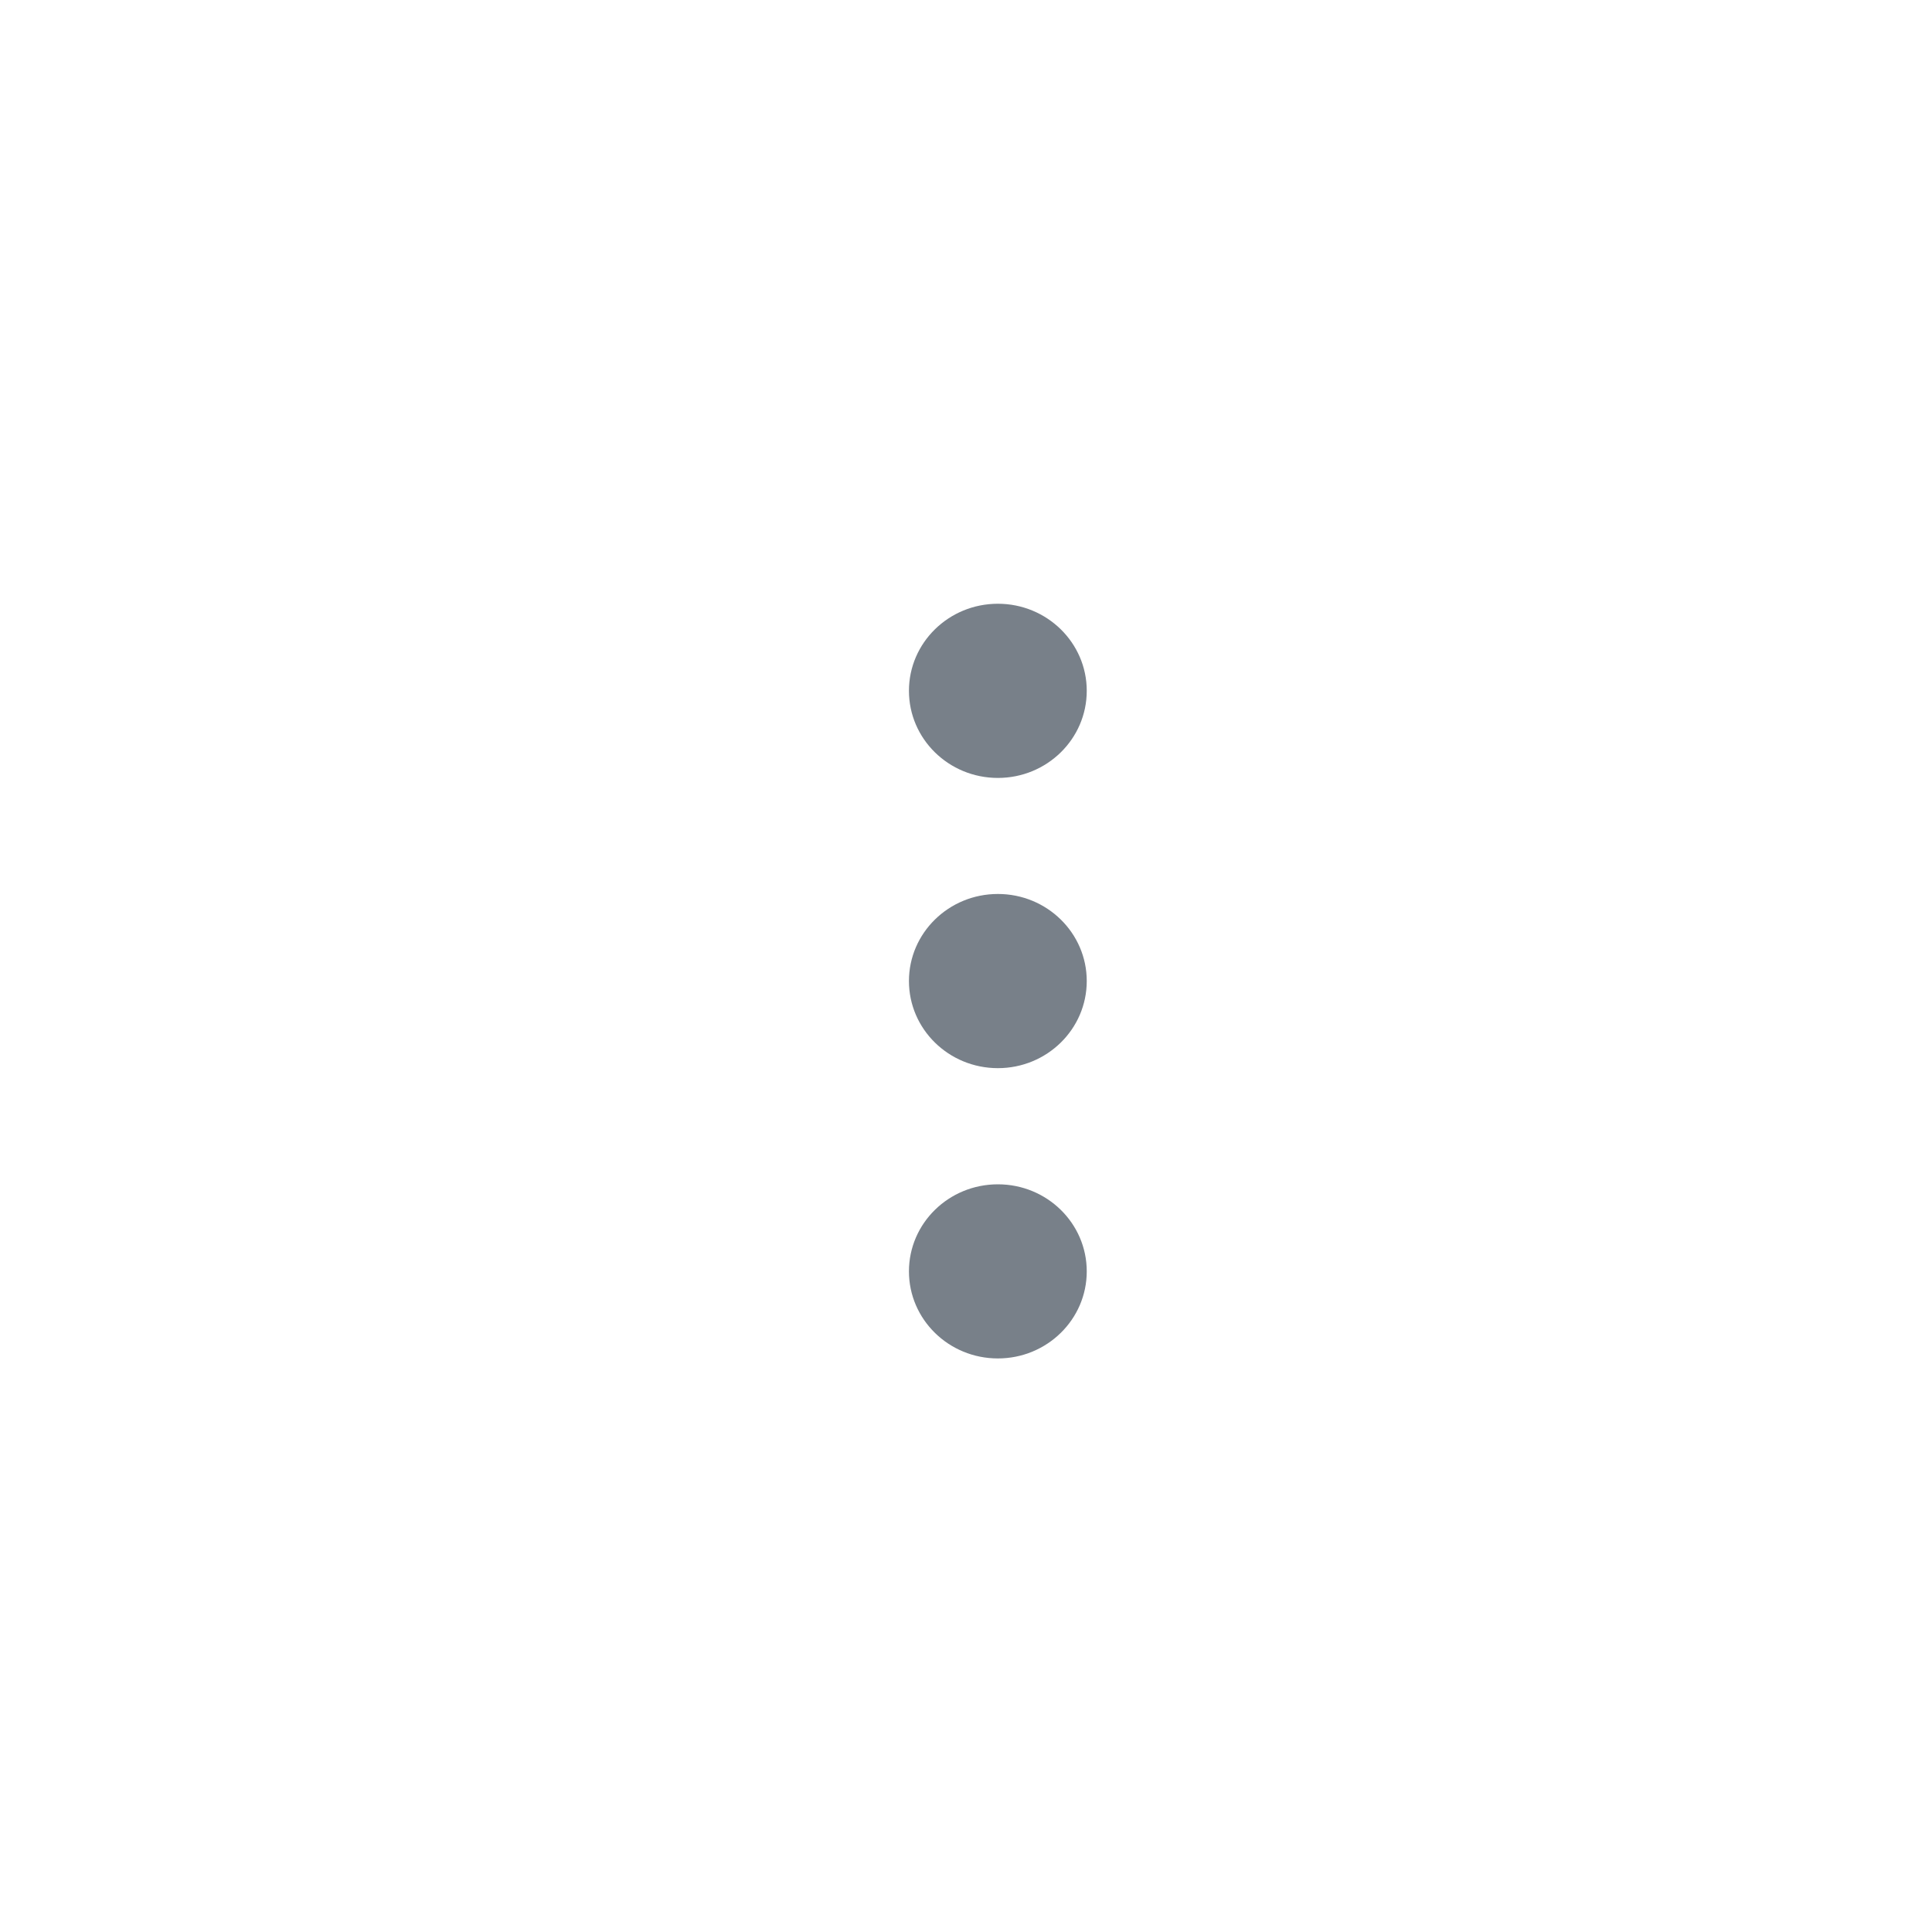
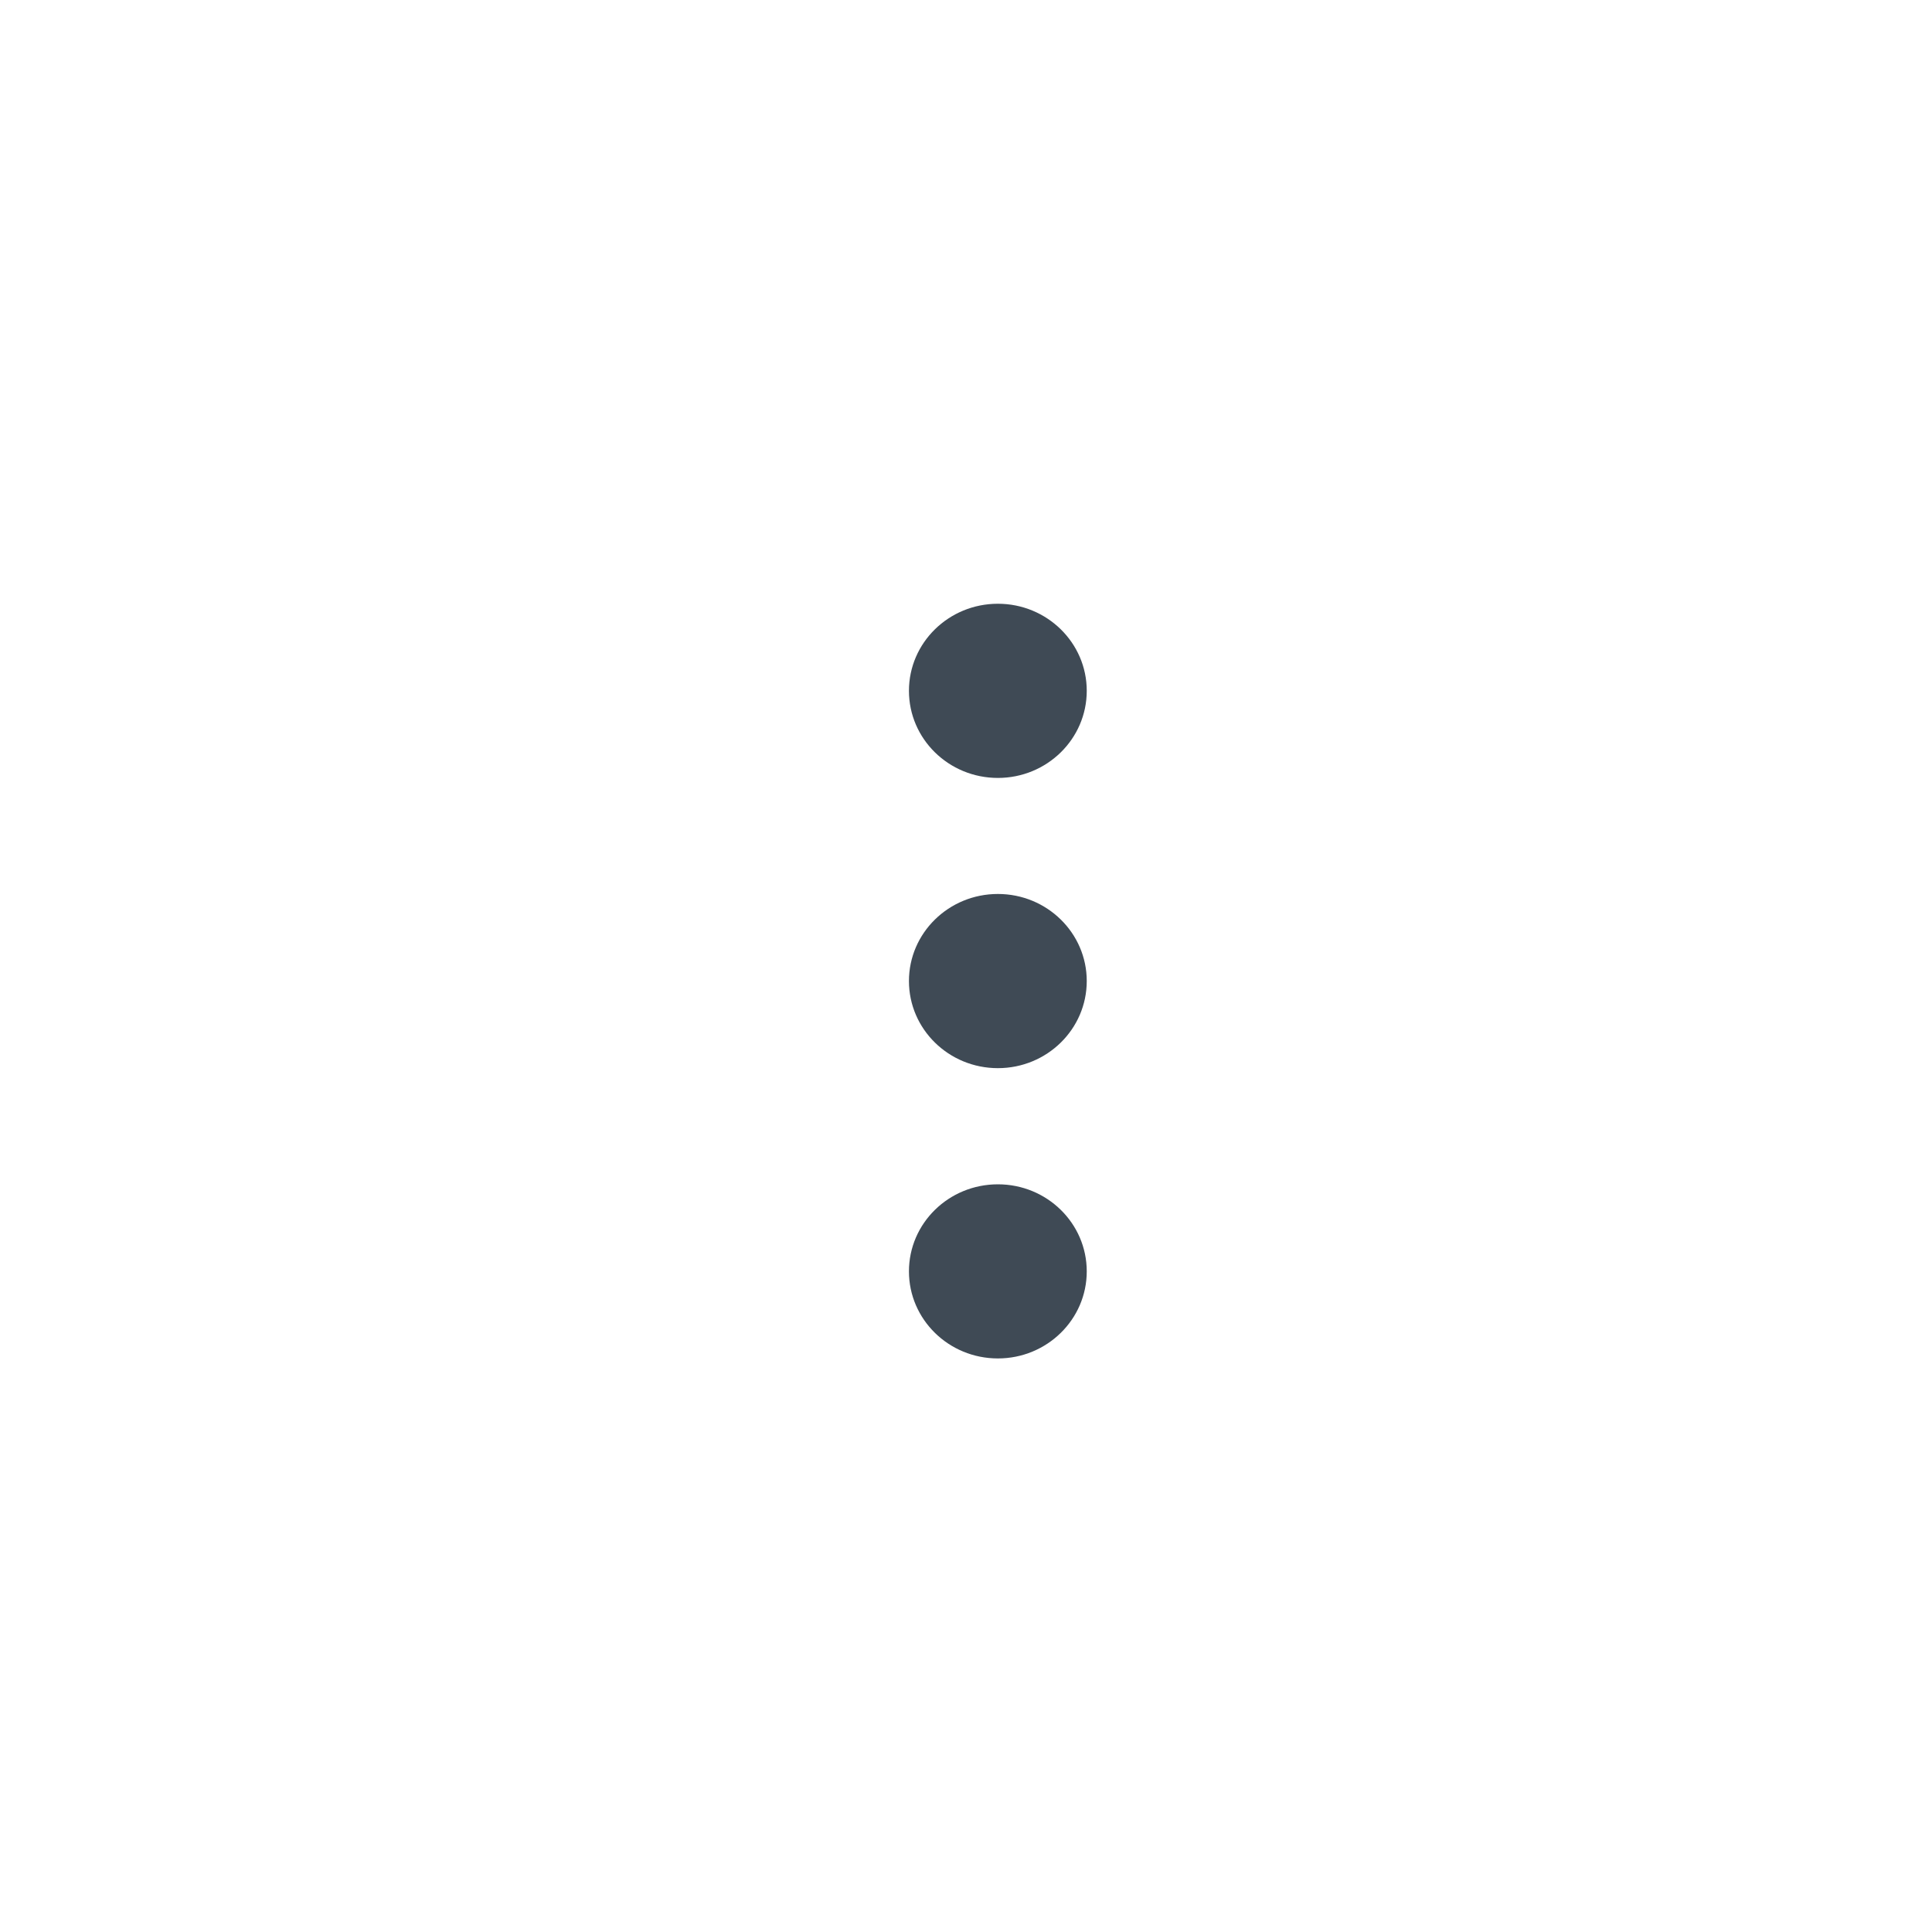
<svg xmlns="http://www.w3.org/2000/svg" width="32" height="32" viewBox="0 0 32 32" fill="none">
  <g id="Icons">
-     <path id="Union" fill-rule="evenodd" clip-rule="evenodd" d="M15.055 11.442C15.055 10.646 15.714 10 16.528 10C17.341 10 18 10.646 18 11.442C18 12.239 17.341 12.885 16.528 12.885C15.714 12.885 15.055 12.239 15.055 11.442ZM15.055 16.249C15.055 15.453 15.714 14.807 16.528 14.807C17.341 14.807 18 15.453 18 16.249C18 17.046 17.341 17.692 16.528 17.692C15.714 17.692 15.055 17.046 15.055 16.249ZM16.528 19.616C15.714 19.616 15.055 20.261 15.055 21.058C15.055 21.854 15.714 22.5 16.528 22.5C17.341 22.5 18 21.854 18 21.058C18 20.261 17.341 19.616 16.528 19.616Z" fill="#788089" />
+     <path id="Union" fill-rule="evenodd" clip-rule="evenodd" d="M15.055 11.442C15.055 10.646 15.714 10 16.528 10C17.341 10 18 10.646 18 11.442C18 12.239 17.341 12.885 16.528 12.885C15.714 12.885 15.055 12.239 15.055 11.442ZM15.055 16.249C15.055 15.453 15.714 14.807 16.528 14.807C17.341 14.807 18 15.453 18 16.249C18 17.046 17.341 17.692 16.528 17.692C15.714 17.692 15.055 17.046 15.055 16.249ZM16.528 19.616C15.714 19.616 15.055 20.261 15.055 21.058C15.055 21.854 15.714 22.5 16.528 22.5C17.341 22.5 18 21.854 18 21.058C18 20.261 17.341 19.616 16.528 19.616Z" fill="#3F4A55" />
  </g>
</svg>
